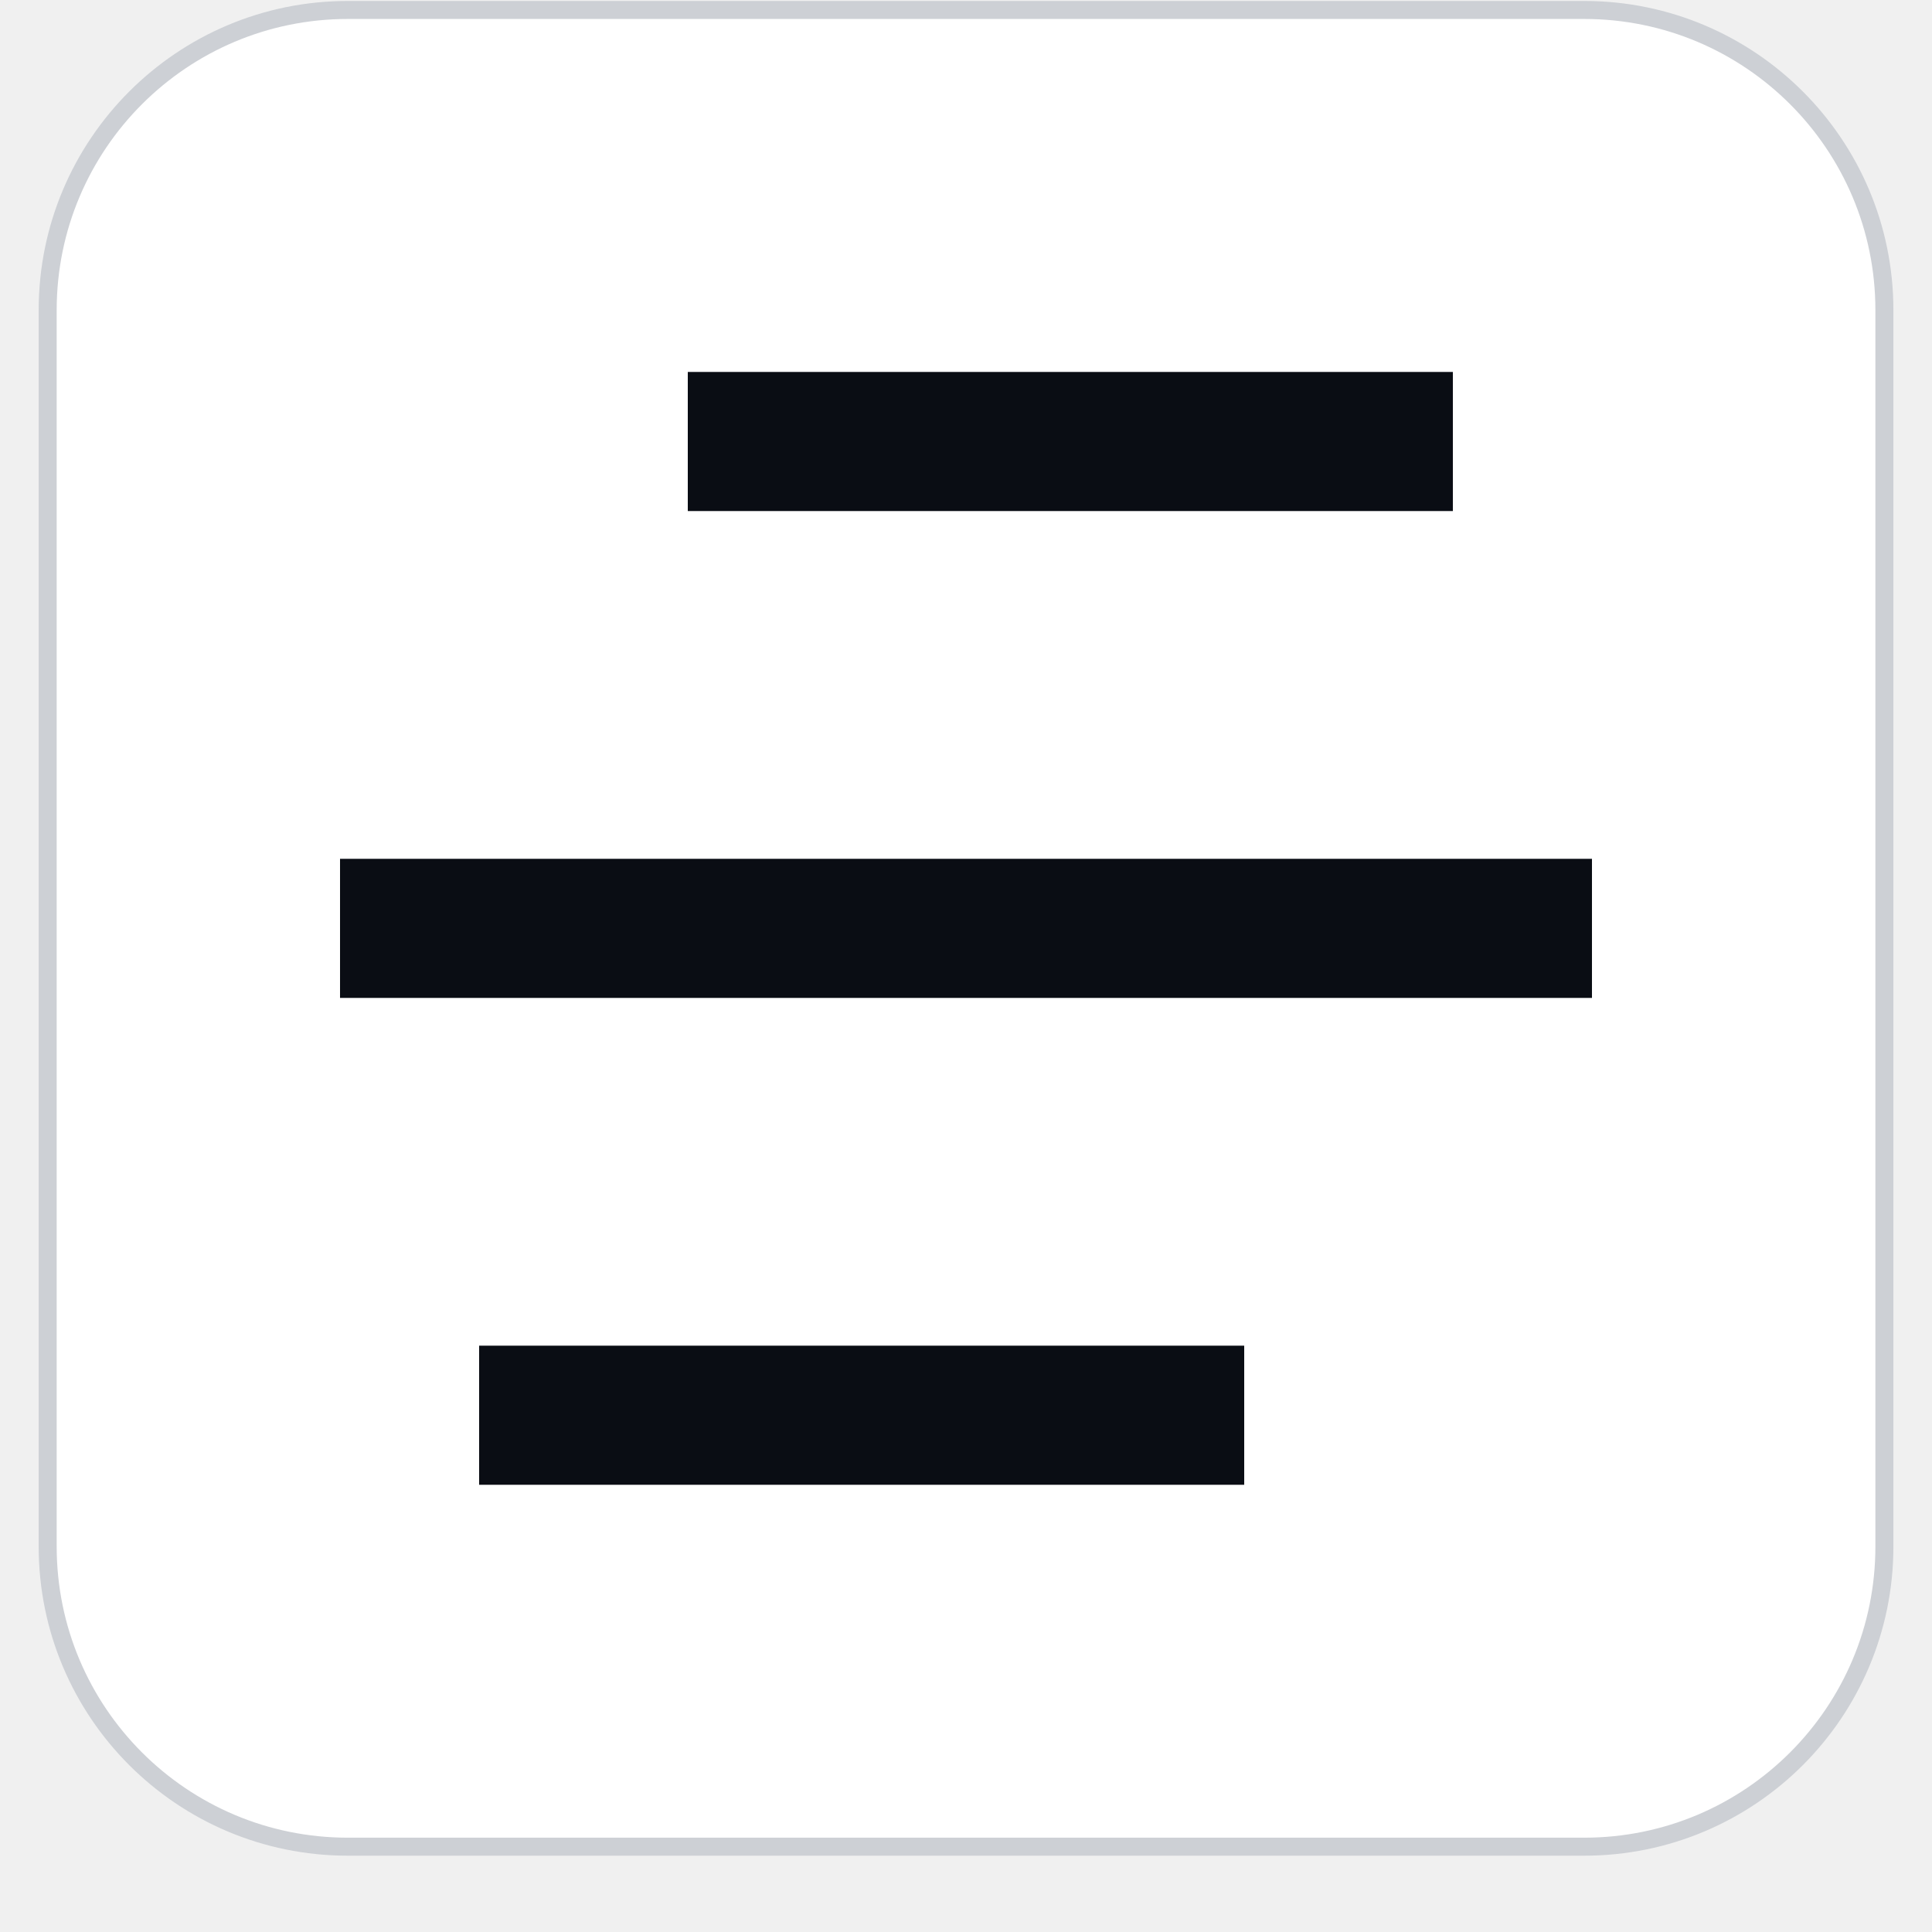
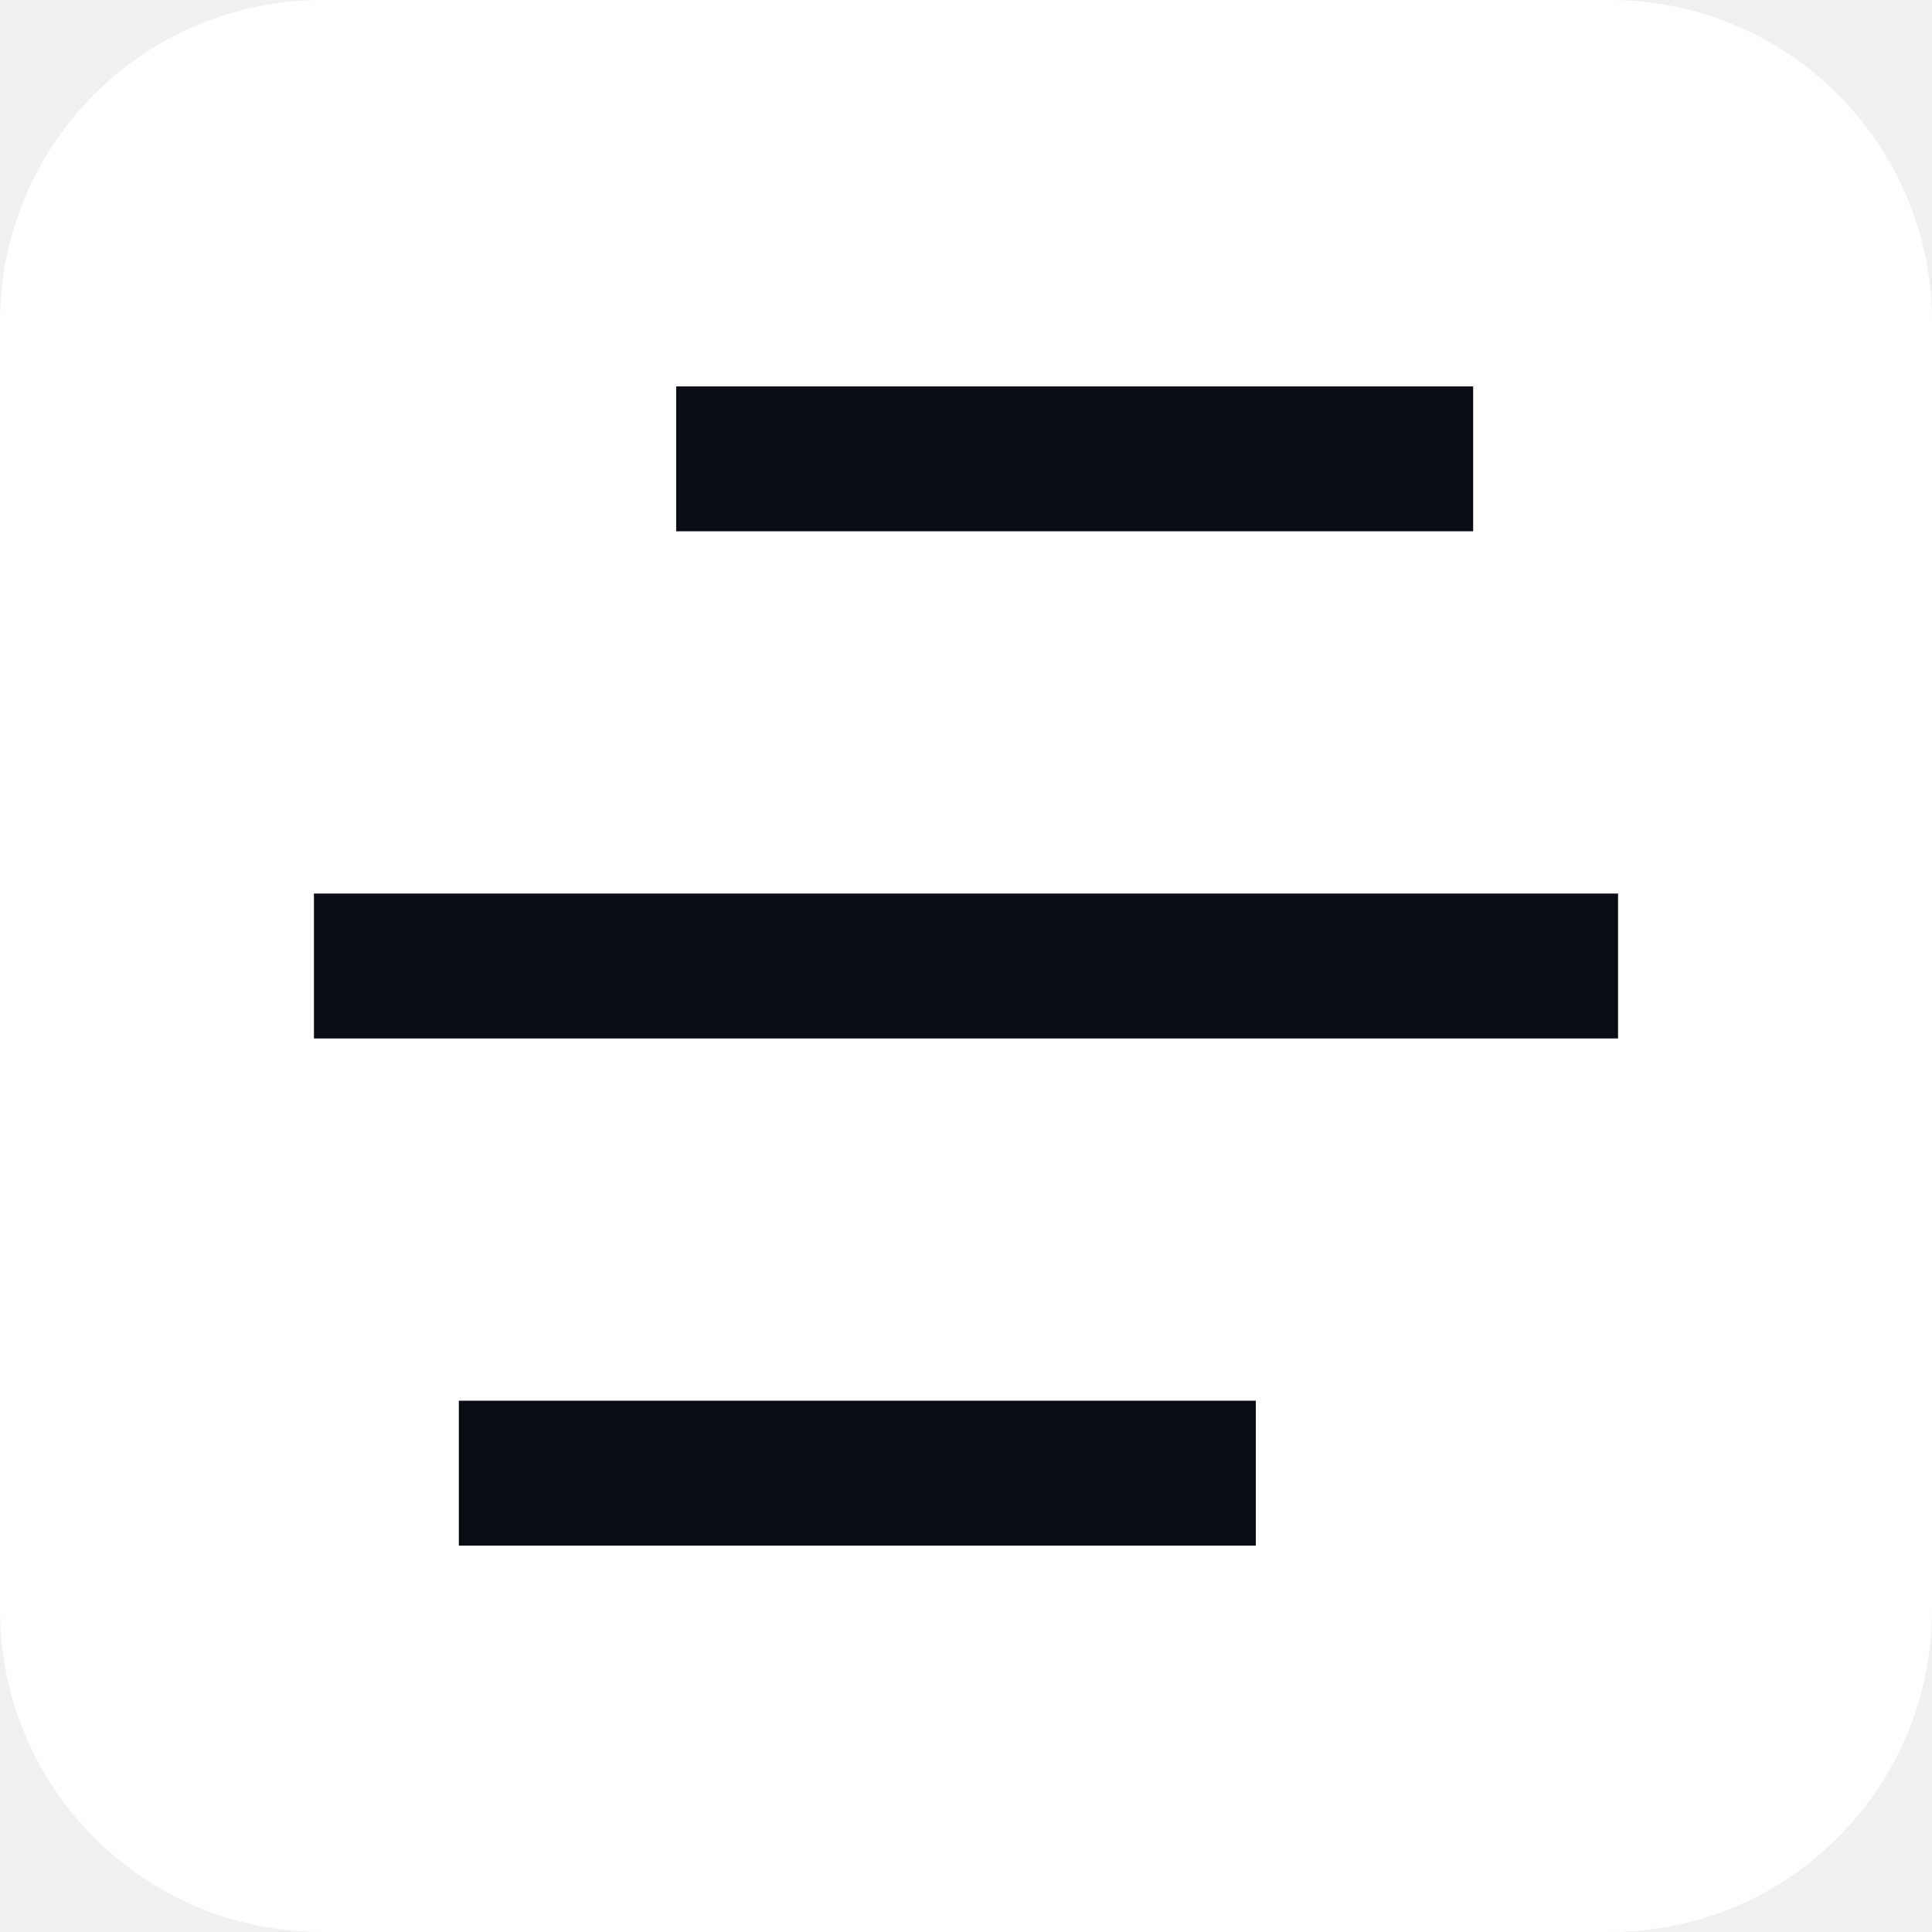
- <svg xmlns="http://www.w3.org/2000/svg" width="25" height="25" viewBox="0 0 25 25" fill="none">
-   <rect x="0.617" y="0.129" width="23.767" height="23.767" rx="3.884" fill="white" />
-   <rect x="0.617" y="0.129" width="23.767" height="23.767" rx="3.884" stroke="#CDD0D5" stroke-width="0.233" />
-   <path d="M16.1 17.413V19.213H6.2V17.413H16.1ZM20.6 11.113V12.913H4.4V11.113H20.6ZM18.8 4.813V6.613H8.9V4.813H18.8Z" fill="#0A0D14" />
+ <svg xmlns="http://www.w3.org/2000/svg" width="24" height="24" viewBox="0 0 24 24" fill="none">
+   <rect width="24" height="24" rx="4" fill="white" />
+   <path d="M15.6 17.4V19.2H5.7V17.4H15.6ZM20.1 11.1V12.9H3.9V11.1H20.1ZM18.3 4.8V6.6H8.4V4.8H18.3Z" fill="#0A0D14" />
</svg>
